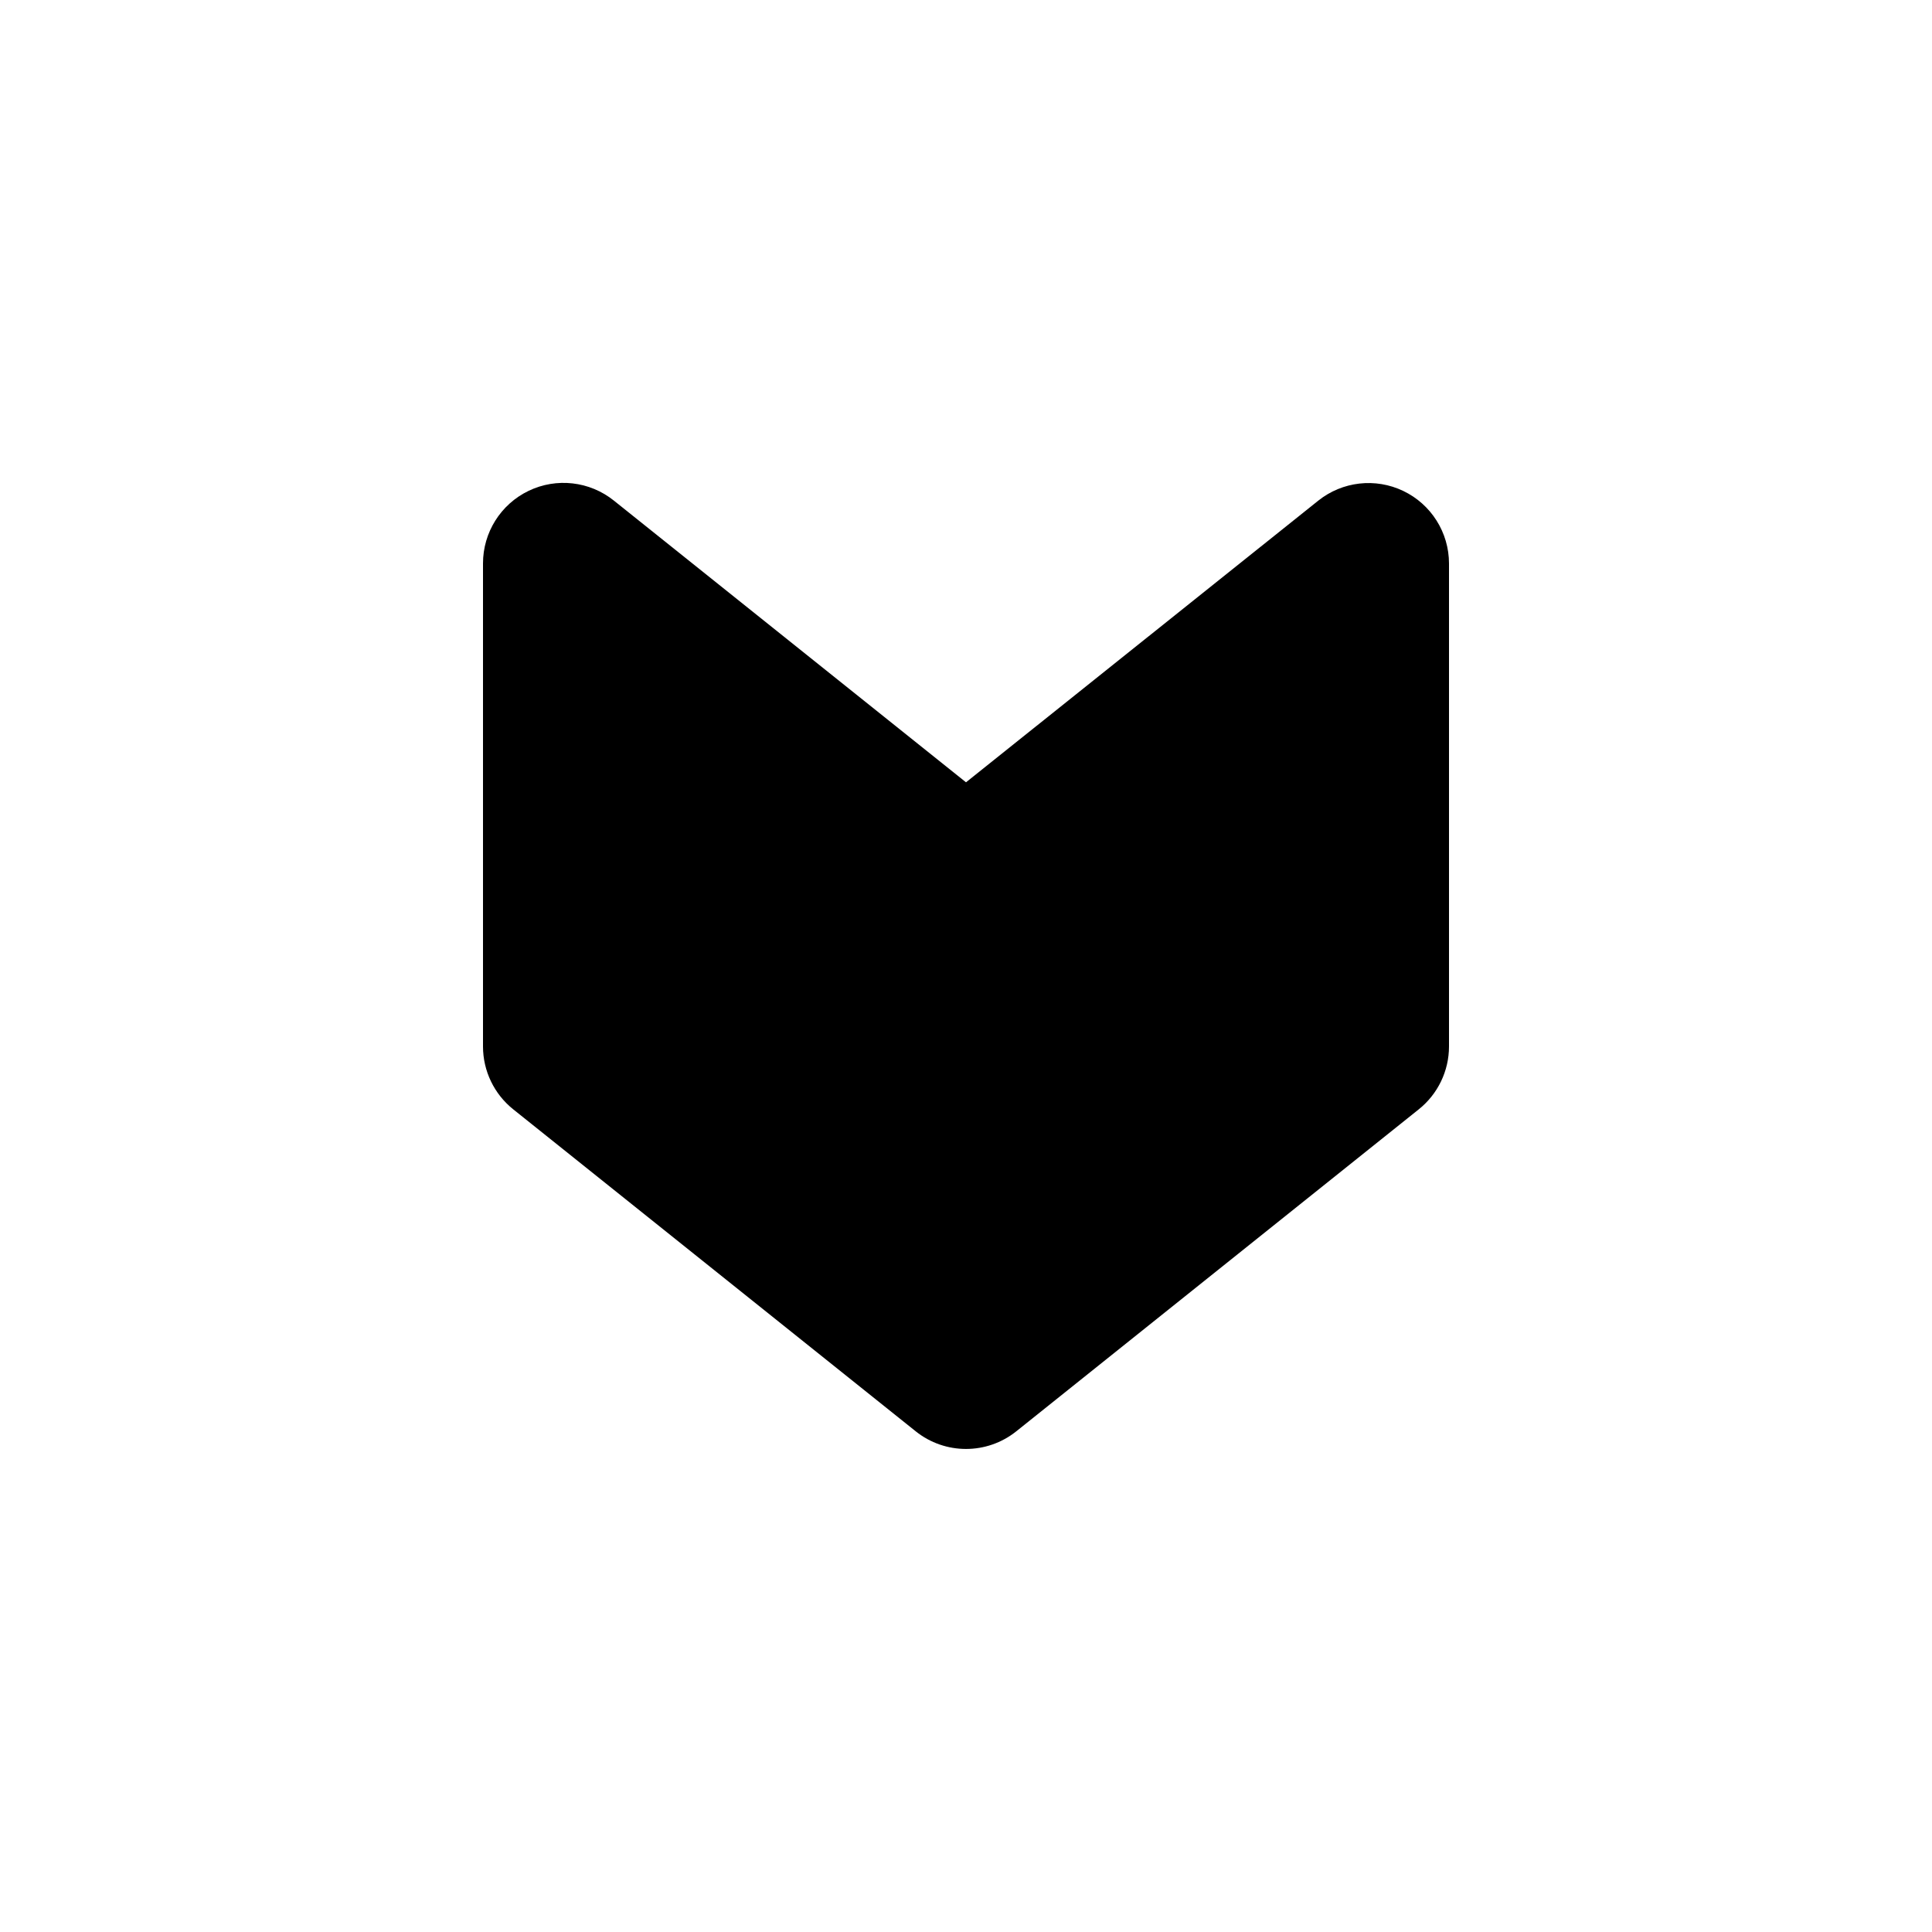
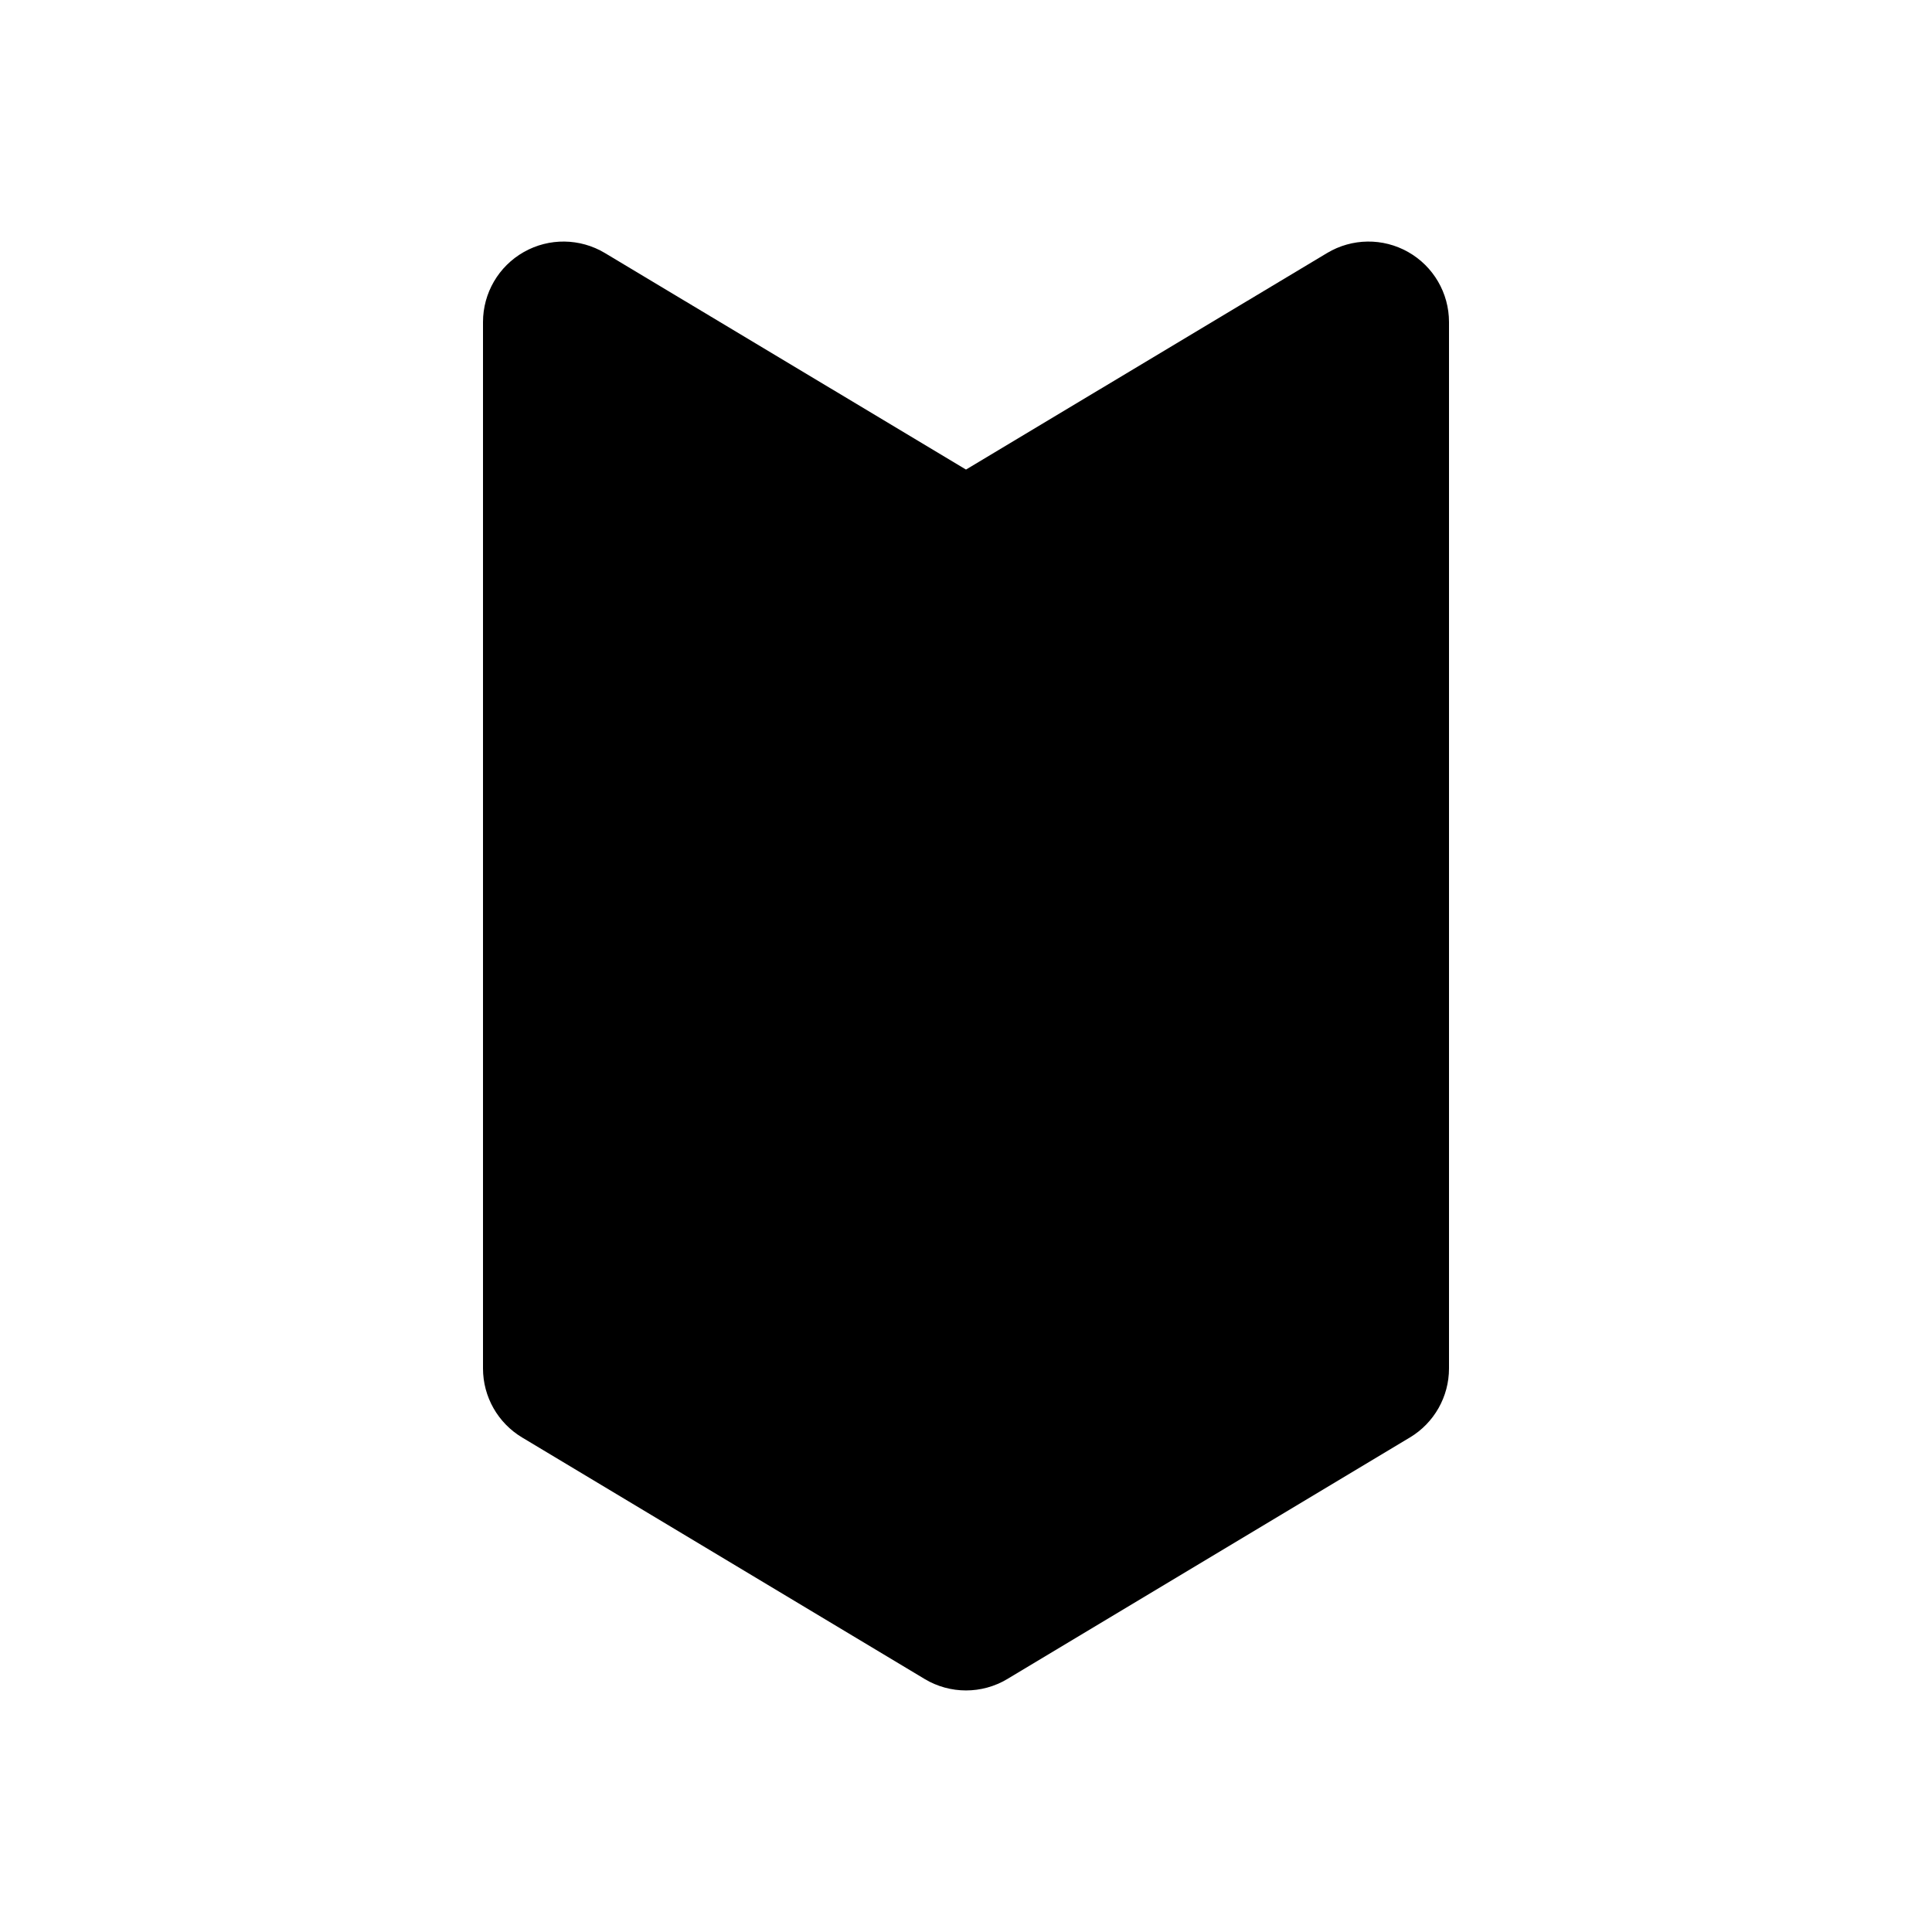
<svg xmlns="http://www.w3.org/2000/svg" width="24" height="24" viewBox="0 0 24 24">
-   <path fill="currentColor" d="M16.375 6.22L12 9.718l-4.375-3.5A1 1 0 0 0 6 7v6a1 1 0 0 0 .375.78l5 4a1 1 0 0 0 1.25 0l5-4A1 1 0 0 0 18 13V7a1 1 0 0 0-1.625-.78" />
+   <path fill="currentColor" d="M16.486 3.143L12 5.833l-4.486-2.69A1 1 0 0 0 6 4v13a1 1 0 0 0 .486.857l5 3a1 1 0 0 0 1.028 0l5-3A1 1 0 0 0 18 17V4a1 1 0 0 0-1.514-.857" />
</svg>
